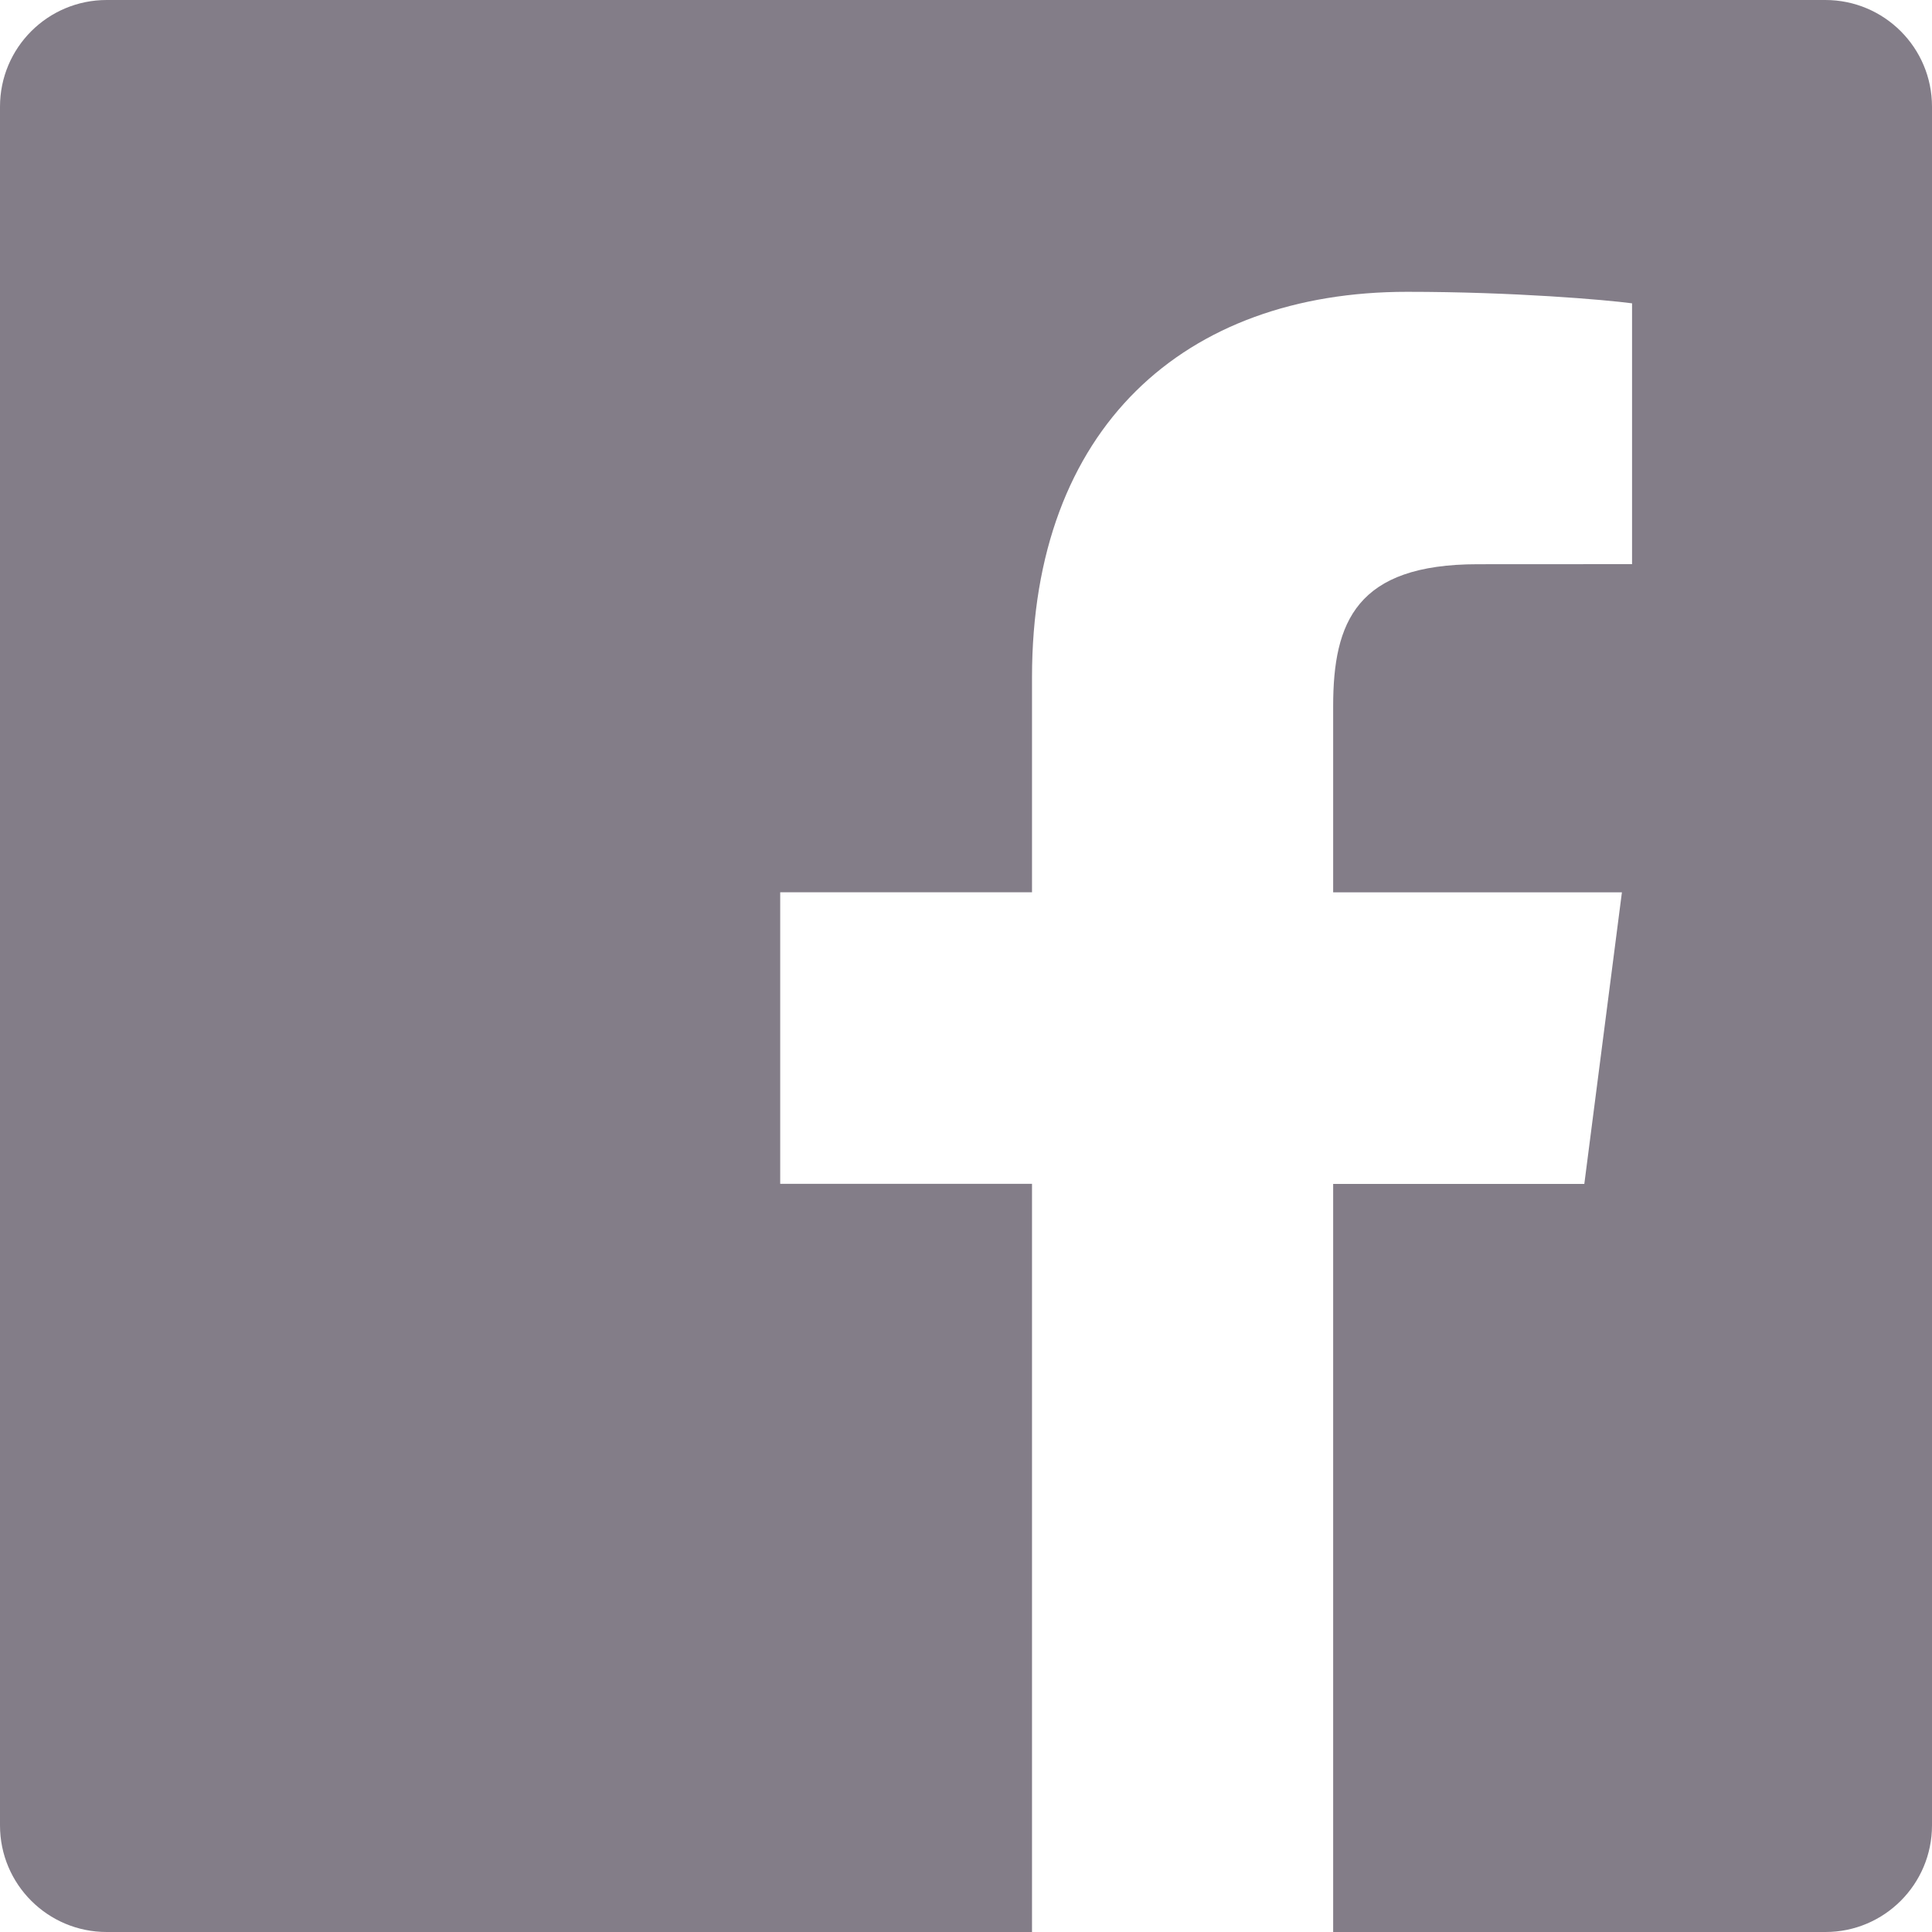
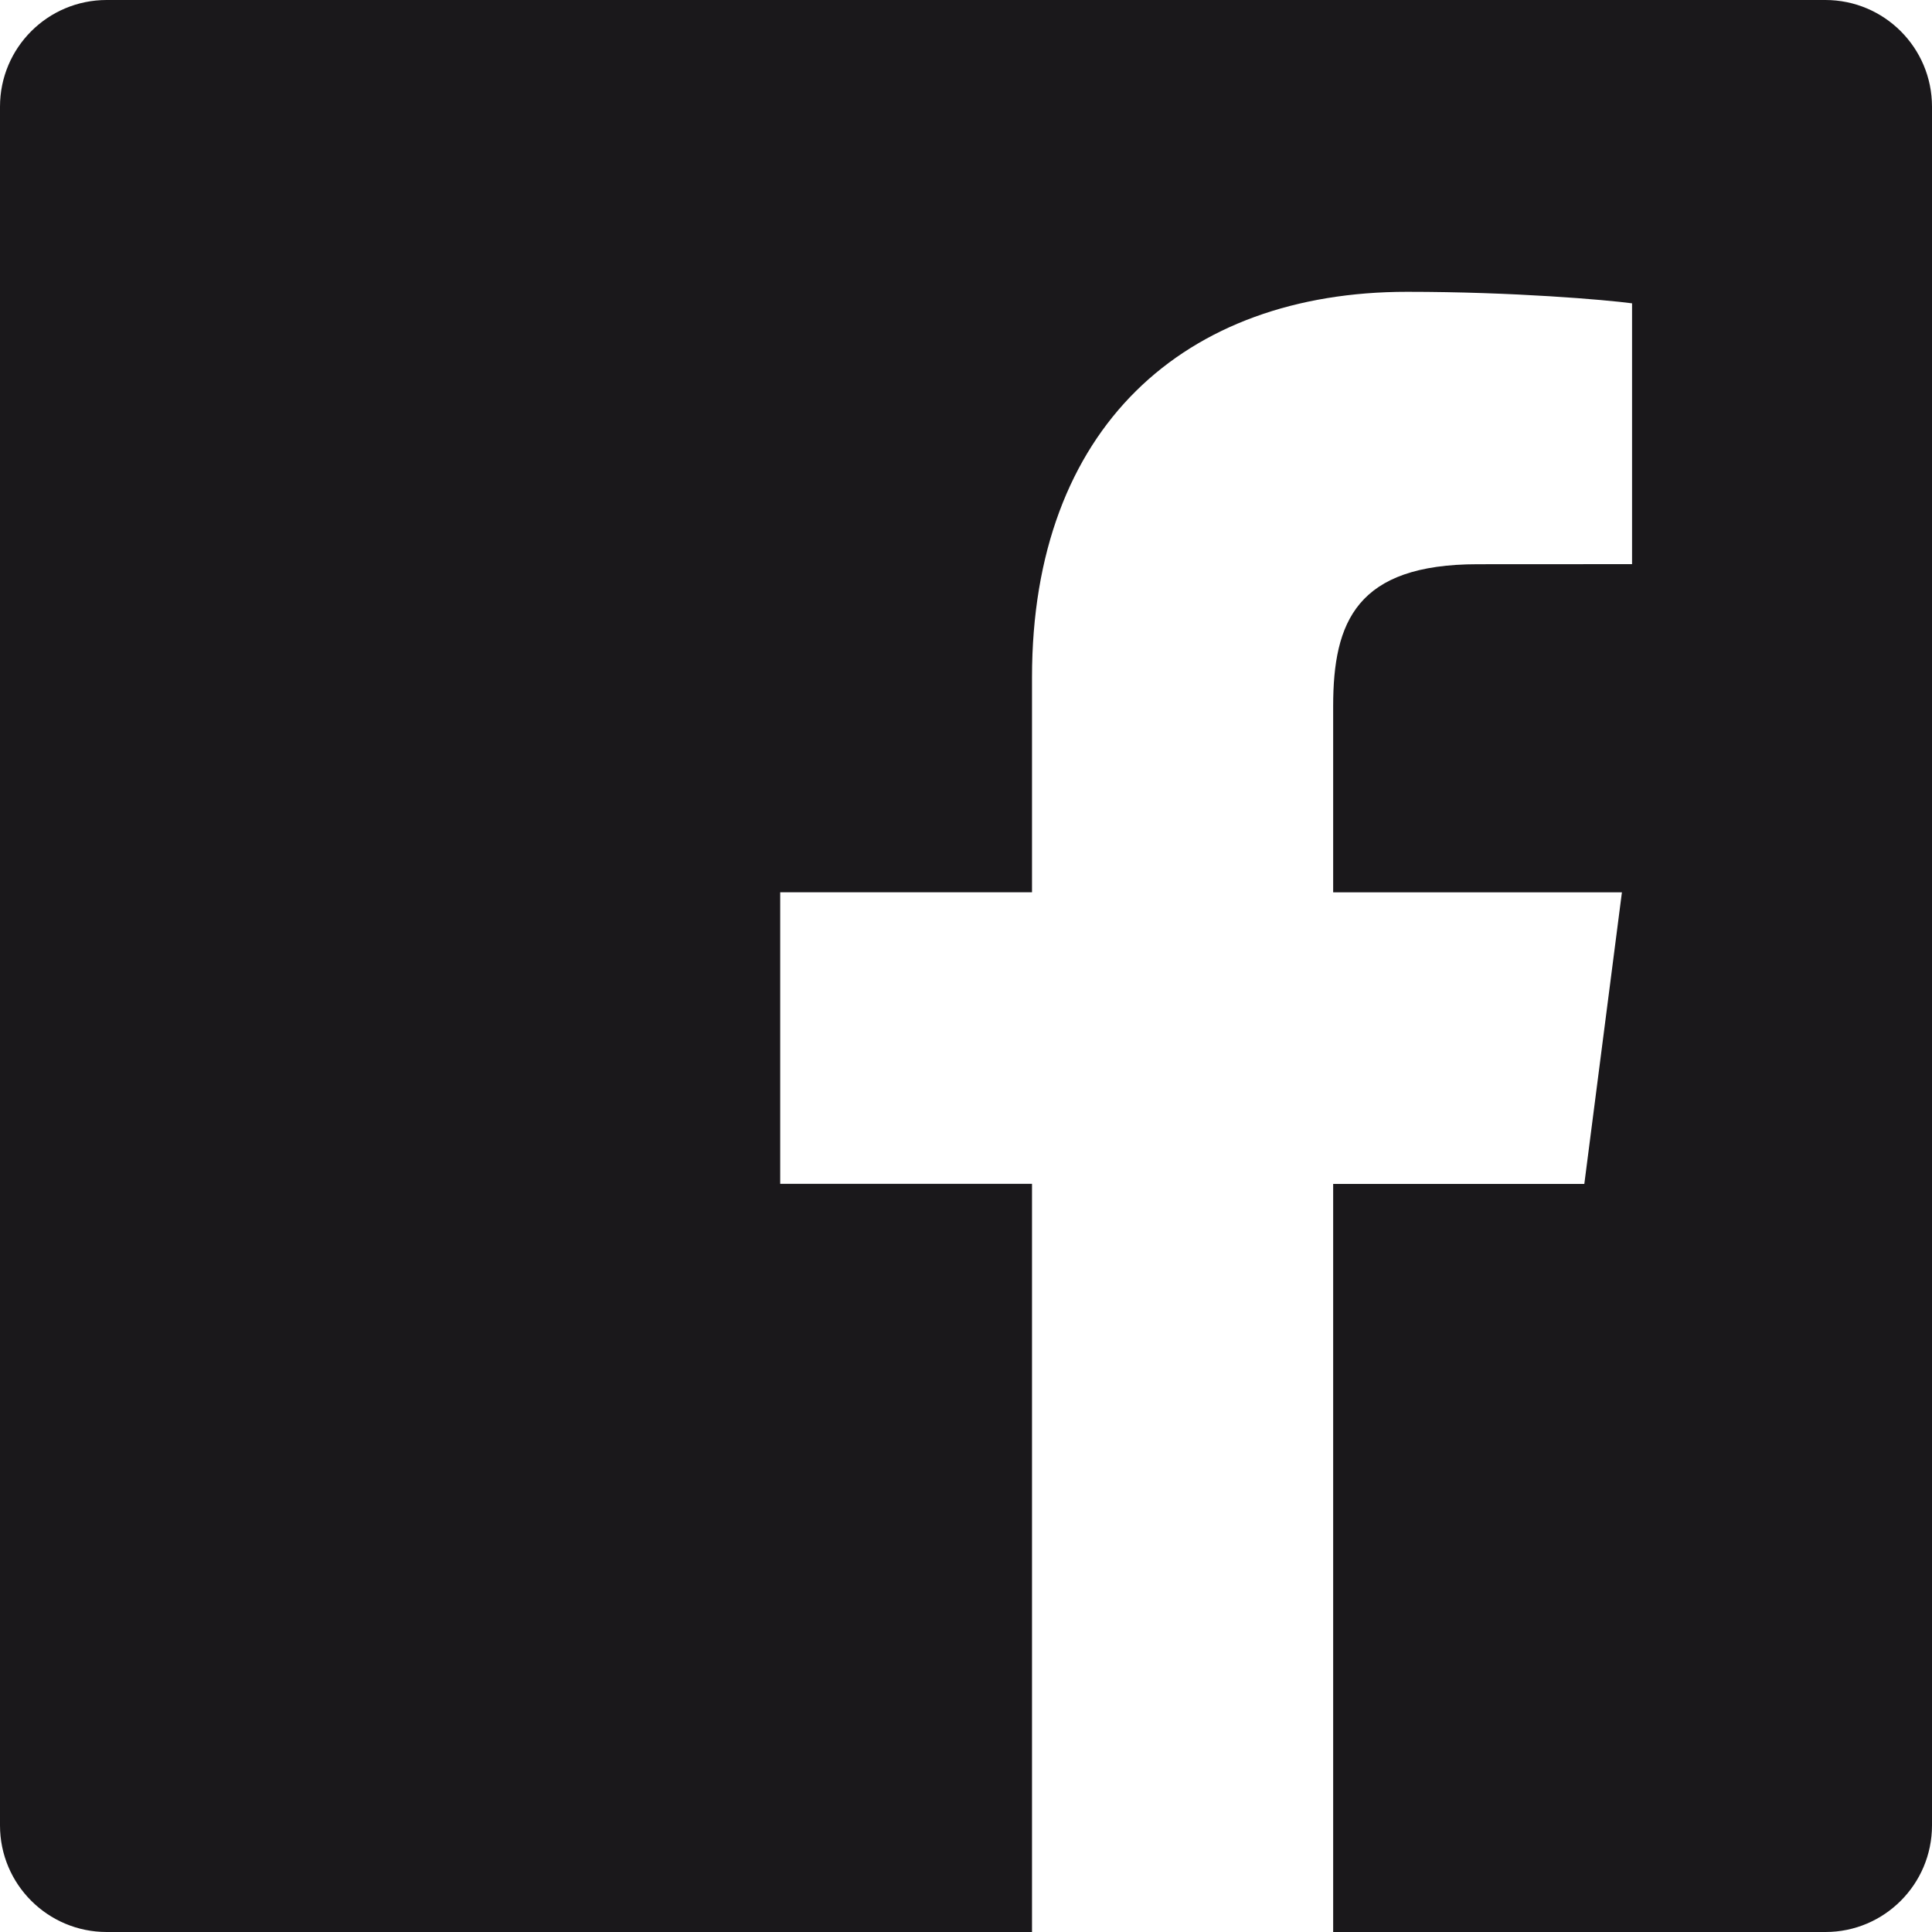
<svg xmlns="http://www.w3.org/2000/svg" width="24" height="24">
-   <path fill="#837D88" d="M22.675 0H1.325C.593 0 0 .593 0 1.325v21.351C0 23.407.593 24 1.325 24H12.82v-9.294H9.692v-3.622h3.128V8.413c0-3.1 1.893-4.788 4.659-4.788 1.325 0 2.463.099 2.795.143v3.24l-1.918.001c-1.504 0-1.795.715-1.795 1.763v2.313h3.587l-.467 3.622h-3.12V24h6.116c.73 0 1.323-.593 1.323-1.325V1.325C24 .593 23.407 0 22.675 0z" />
+   <path fill="#1A181B" d="M22.675 0H1.325C.593 0 0 .593 0 1.325v21.351C0 23.407.593 24 1.325 24H12.82v-9.294H9.692v-3.622h3.128V8.413c0-3.1 1.893-4.788 4.659-4.788 1.325 0 2.463.099 2.795.143v3.24l-1.918.001c-1.504 0-1.795.715-1.795 1.763v2.313h3.587l-.467 3.622h-3.12V24h6.116c.73 0 1.323-.593 1.323-1.325V1.325C24 .593 23.407 0 22.675 0z" />
</svg>
